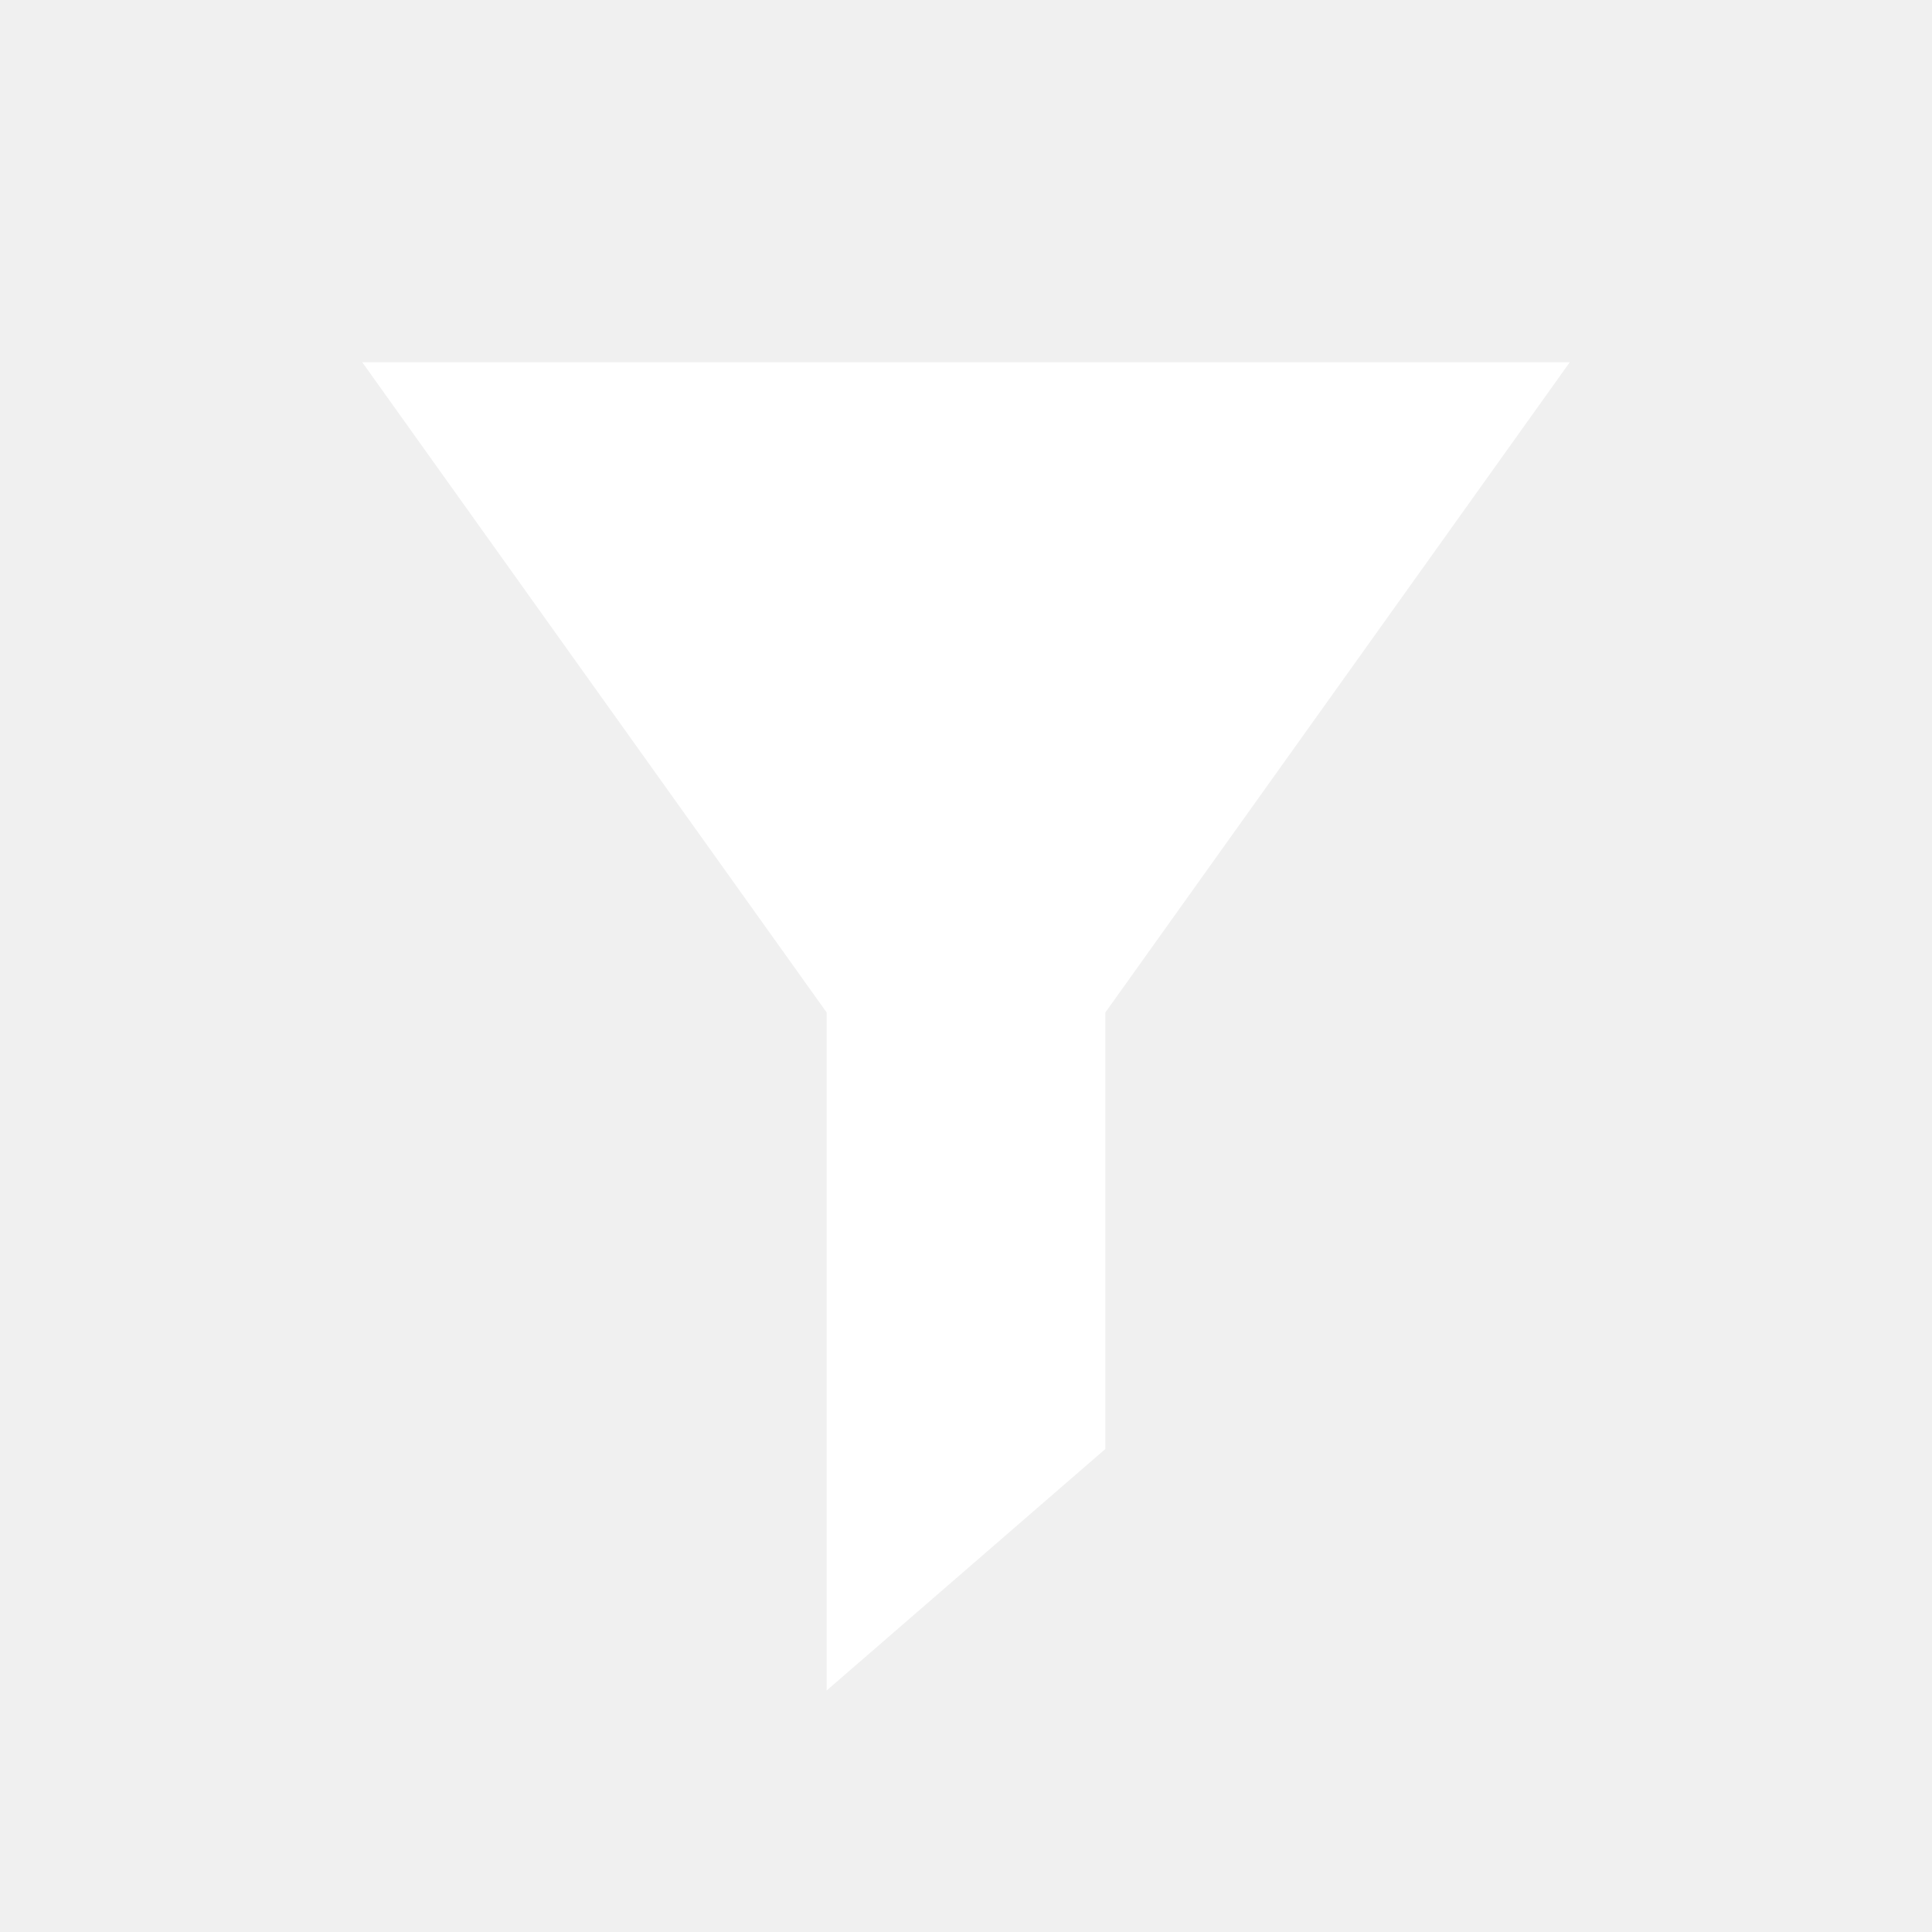
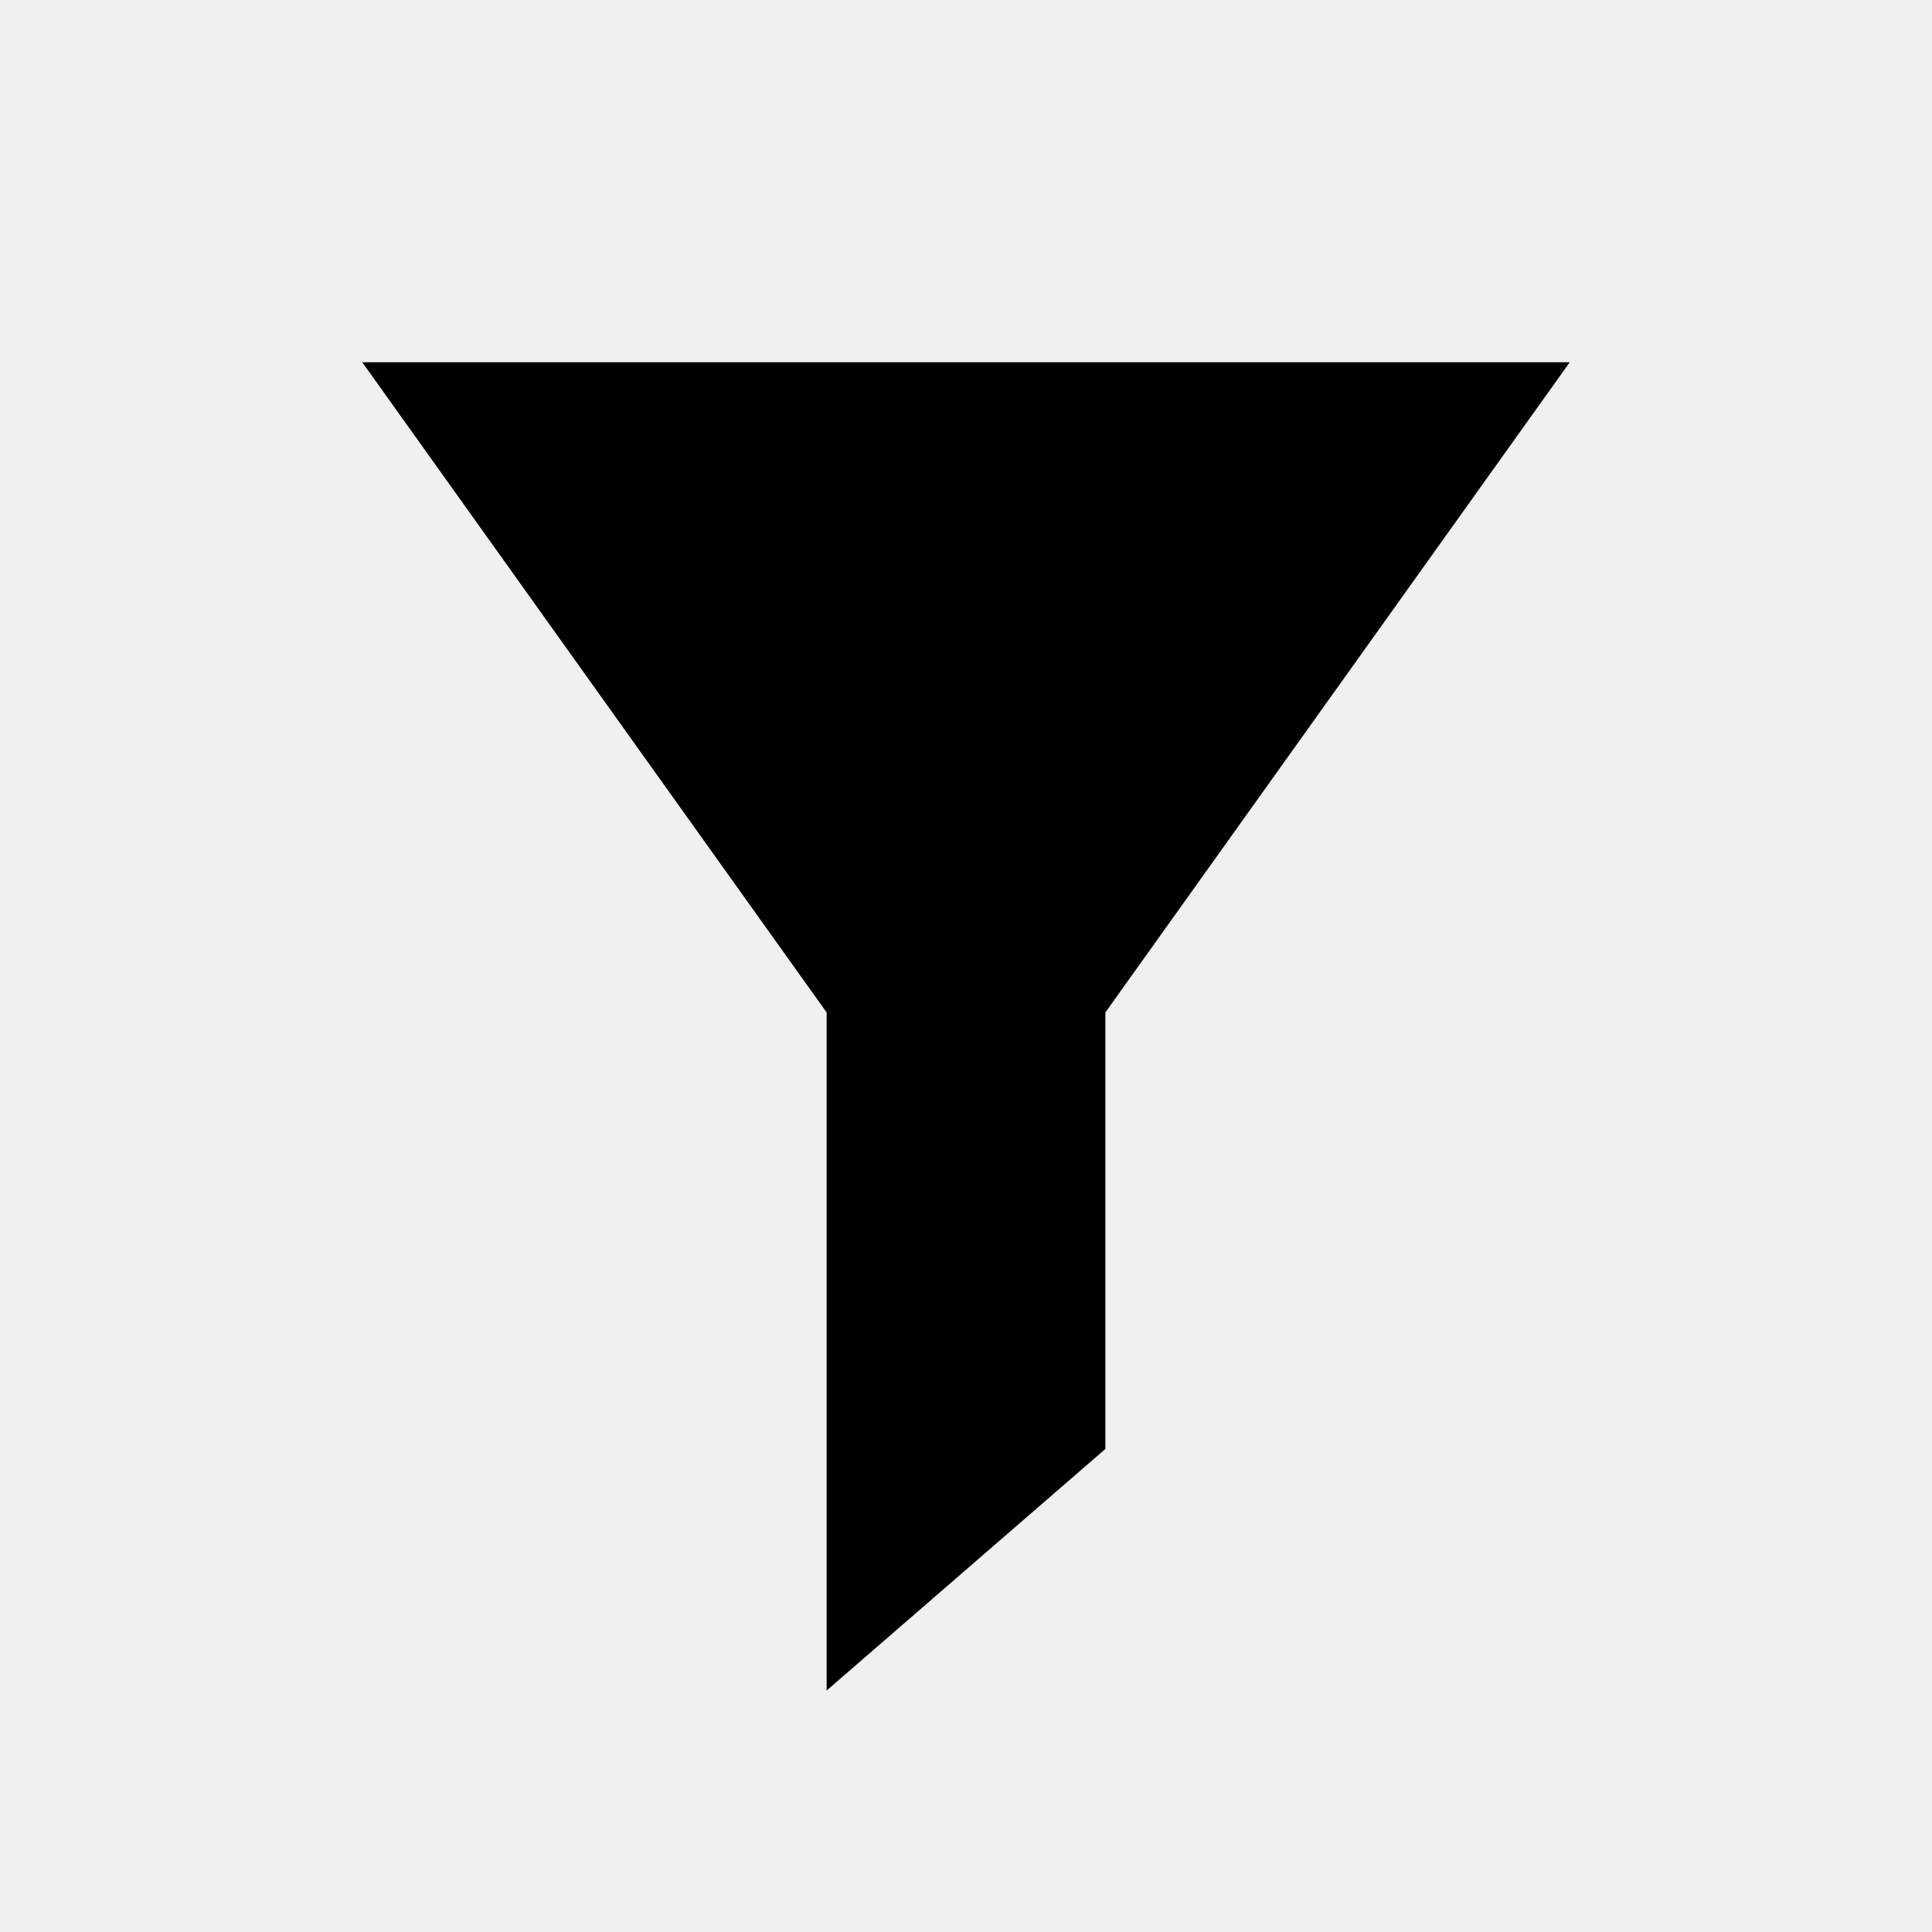
<svg xmlns="http://www.w3.org/2000/svg" width="16" height="16" viewBox="0 0 16 16" fill="none">
-   <path fill-rule="evenodd" clip-rule="evenodd" d="M9.154 8.385V12L6.846 14V8.385L3 3H13L9.154 8.385Z" fill="white" />
+   <path fill-rule="evenodd" clip-rule="evenodd" d="M9.154 8.385V12L6.846 14V8.385L3 3H13L9.154 8.385Z" fill="currentColor" />
</svg>
